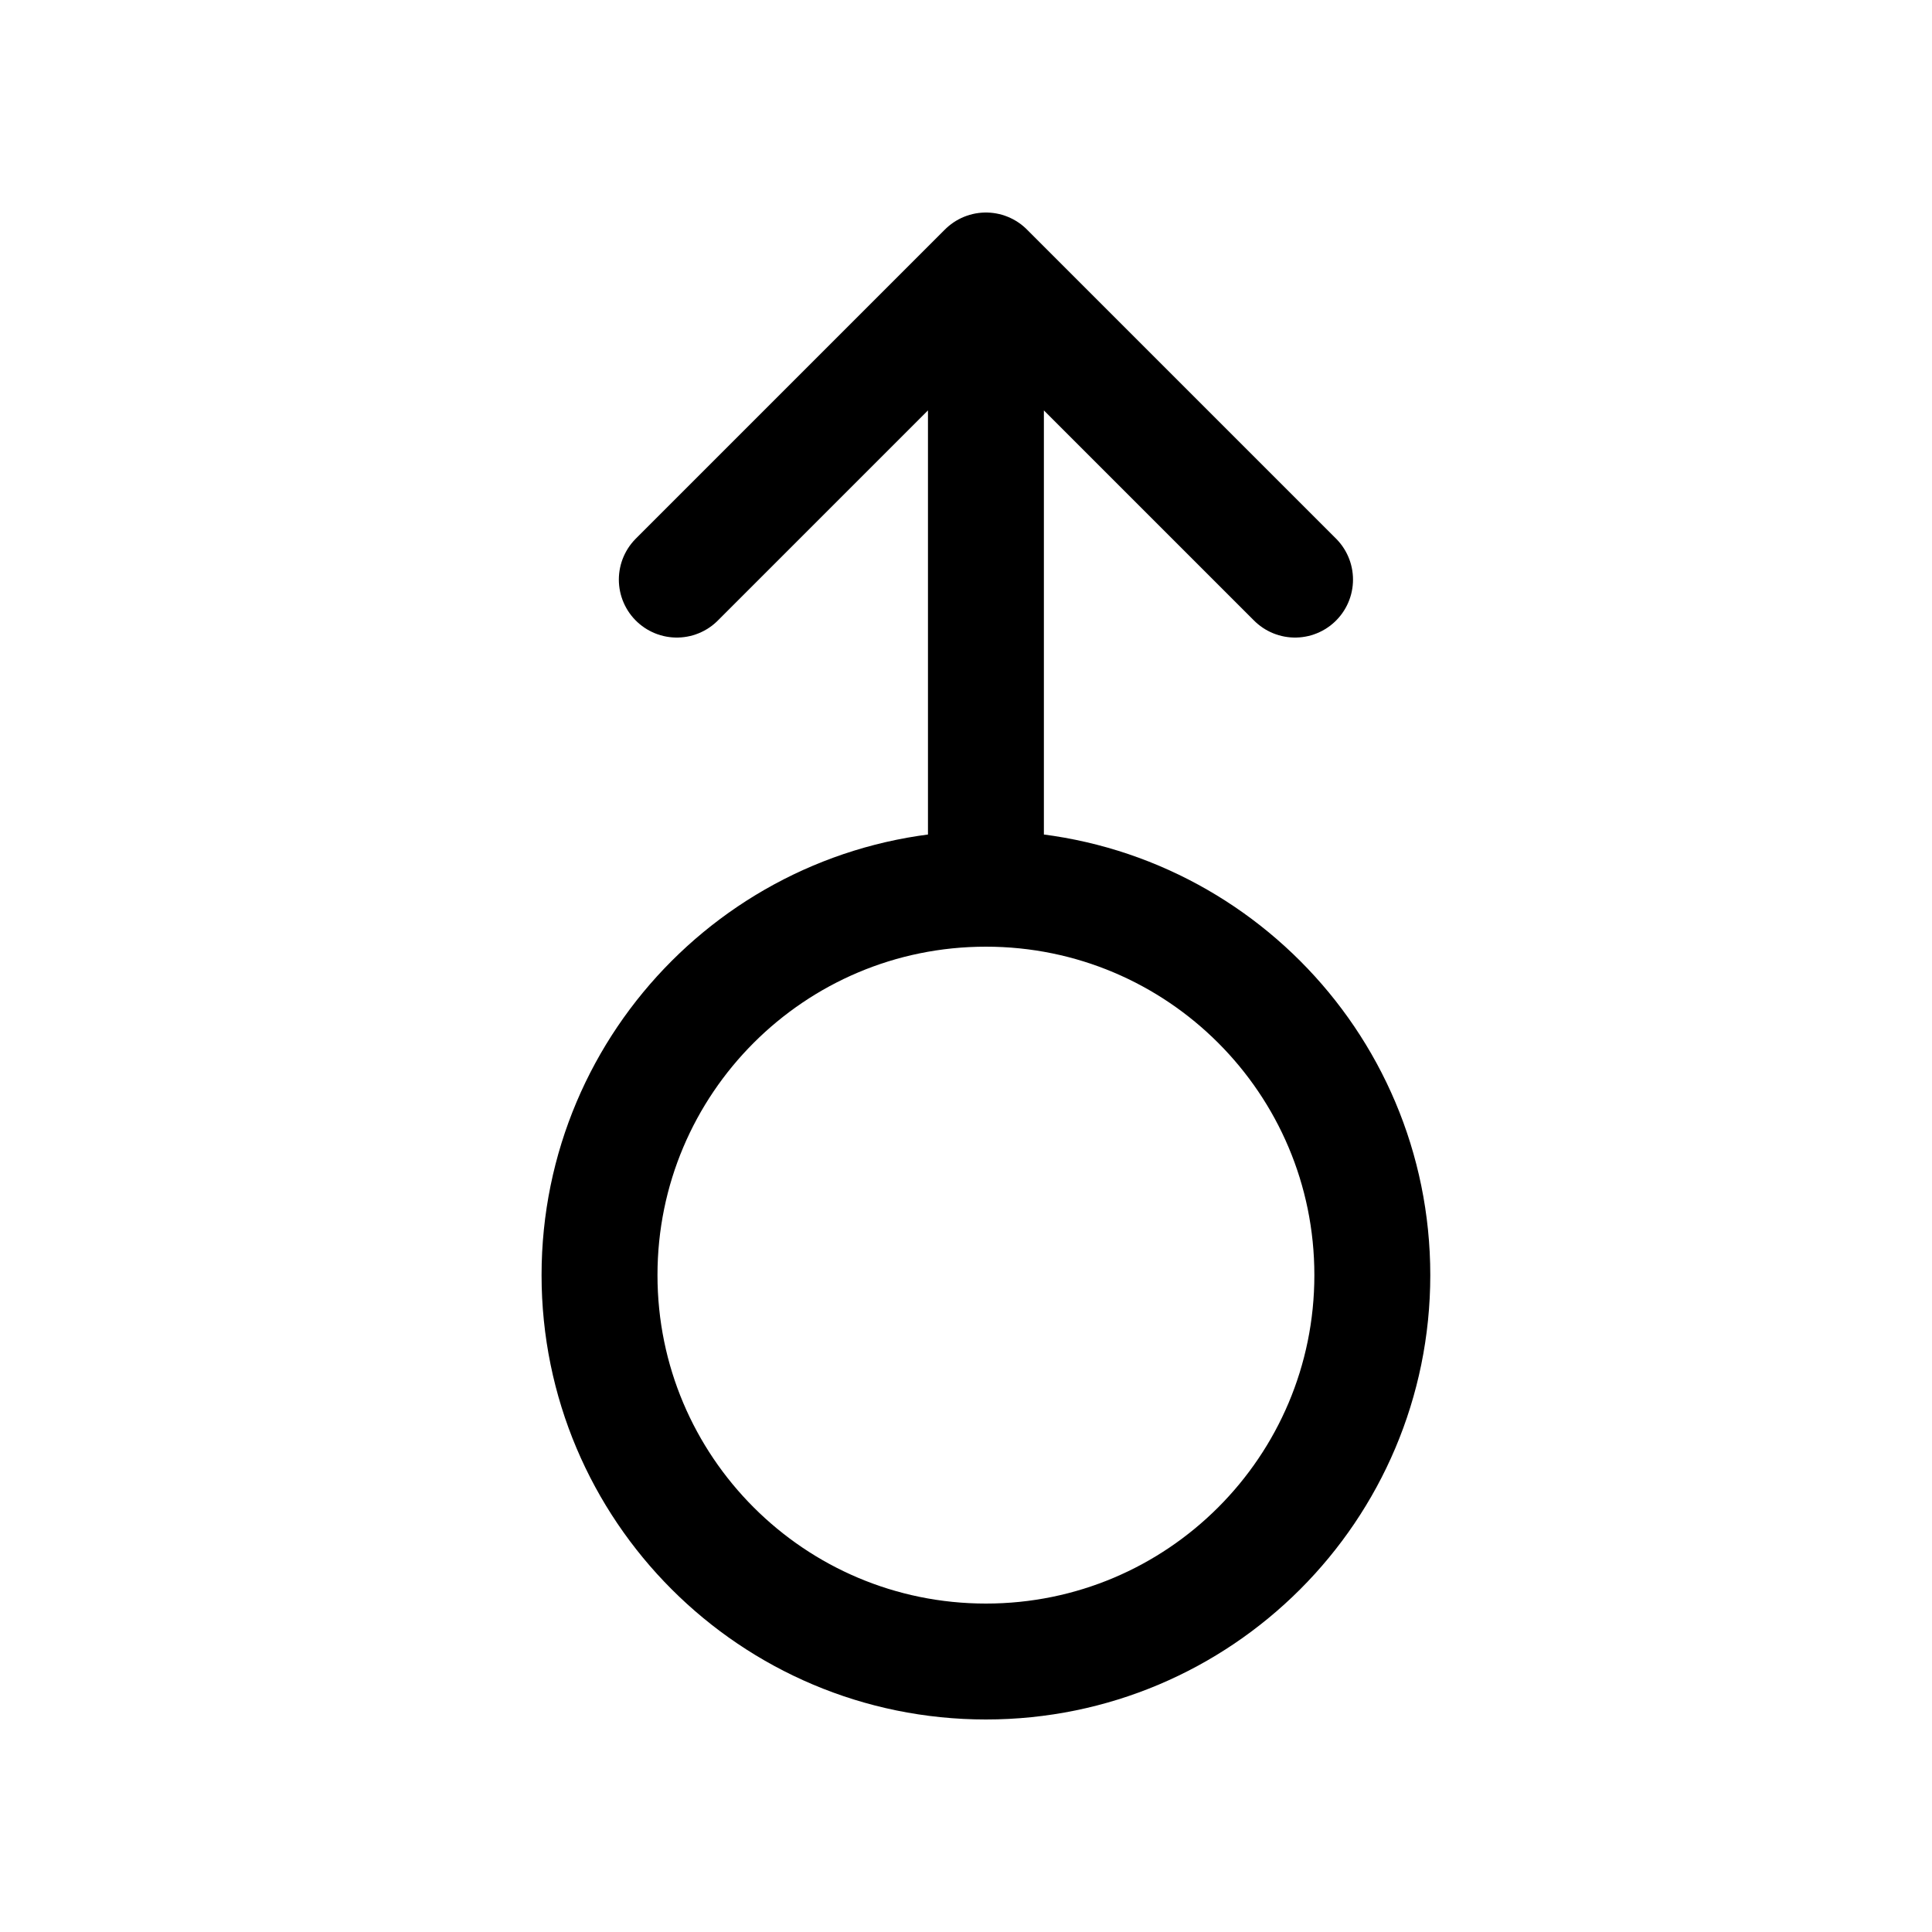
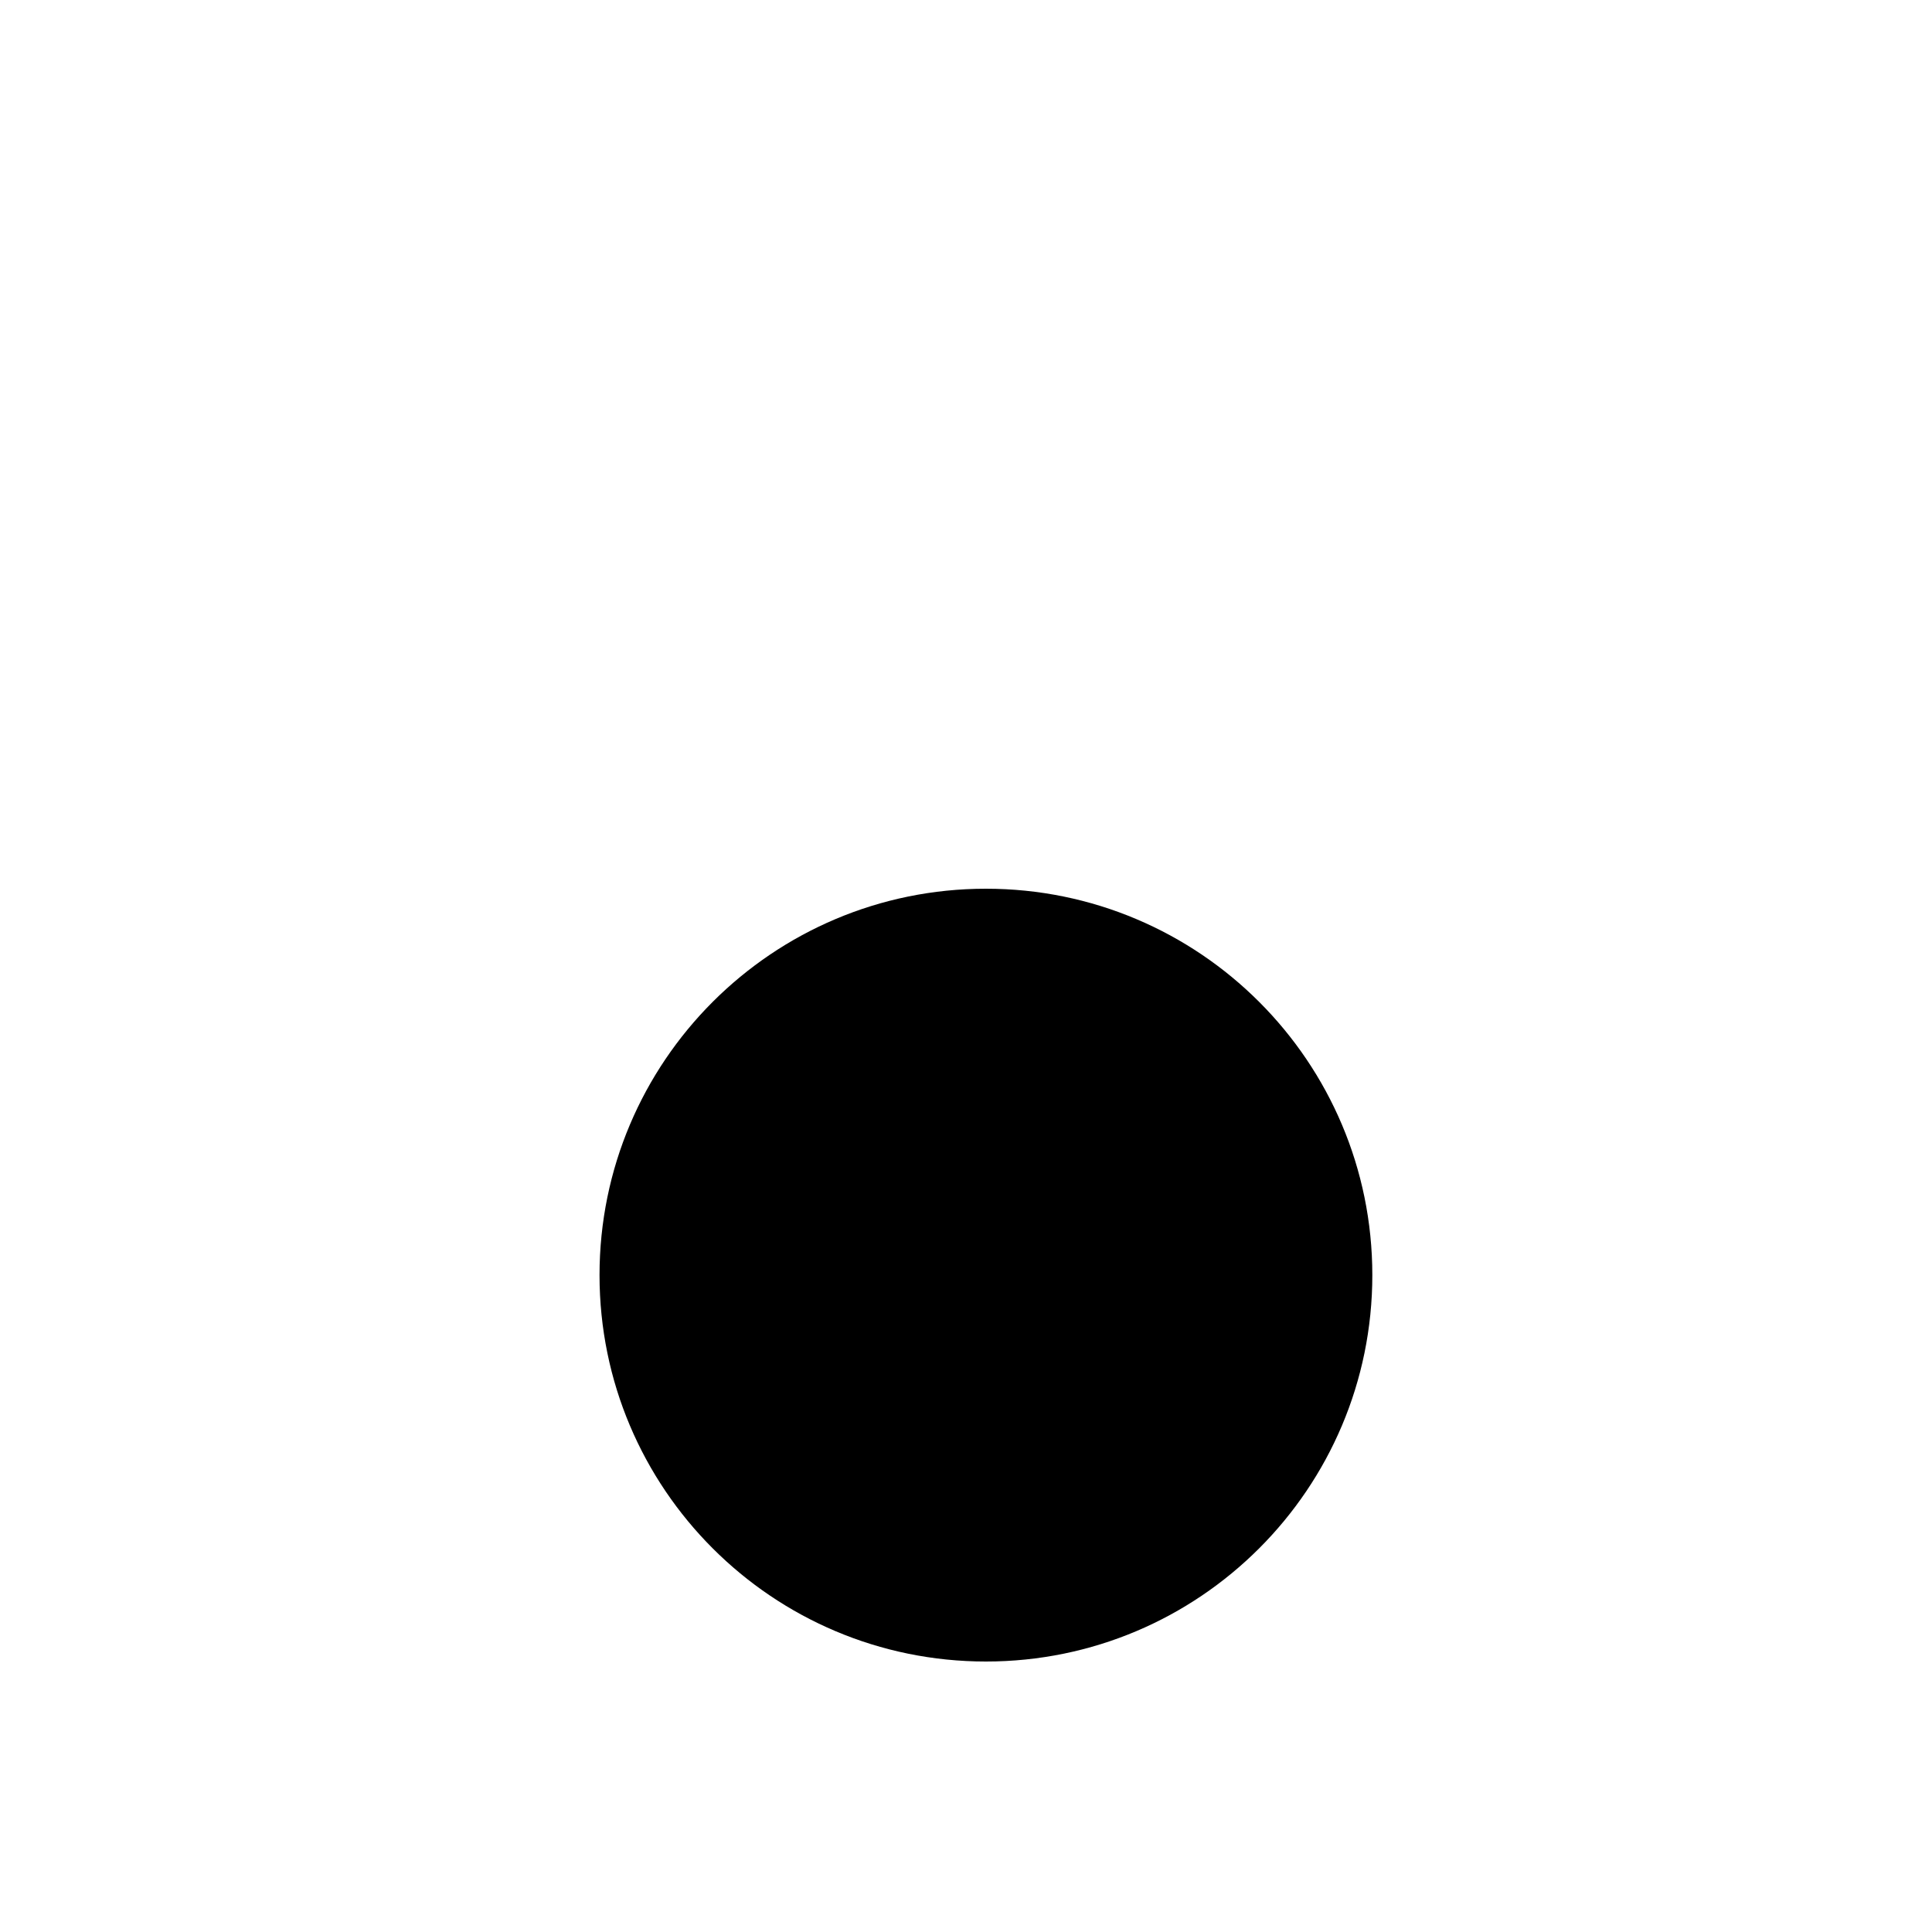
<svg xmlns="http://www.w3.org/2000/svg" version="1.1" width="32" height="32" viewBox="0 0 32 32">
-   <path fill="none" stroke-linejoin="round" stroke-linecap="round" stroke-miterlimit="4" stroke-width="1.92" stroke="#000" d="M16.33 14.72c-3.535 0-6.4 2.865-6.4 6.4s2.865 6.4 6.4 6.4c3.535 0 6.4-2.865 6.4-6.4s-2.865-6.4-6.4-6.4zM16.33 14.72v-10.24M16.33 4.48l5.12 5.12M16.33 4.48l-5.12 5.12" />
+   <path stroke-linejoin="round" stroke-linecap="round" stroke-miterlimit="4" stroke-width="1.92" d="M16.33 14.72c-3.535 0-6.4 2.865-6.4 6.4s2.865 6.4 6.4 6.4c3.535 0 6.4-2.865 6.4-6.4s-2.865-6.4-6.4-6.4zM16.33 14.72v-10.24M16.33 4.48l5.12 5.12M16.33 4.48l-5.12 5.12" />
</svg>
